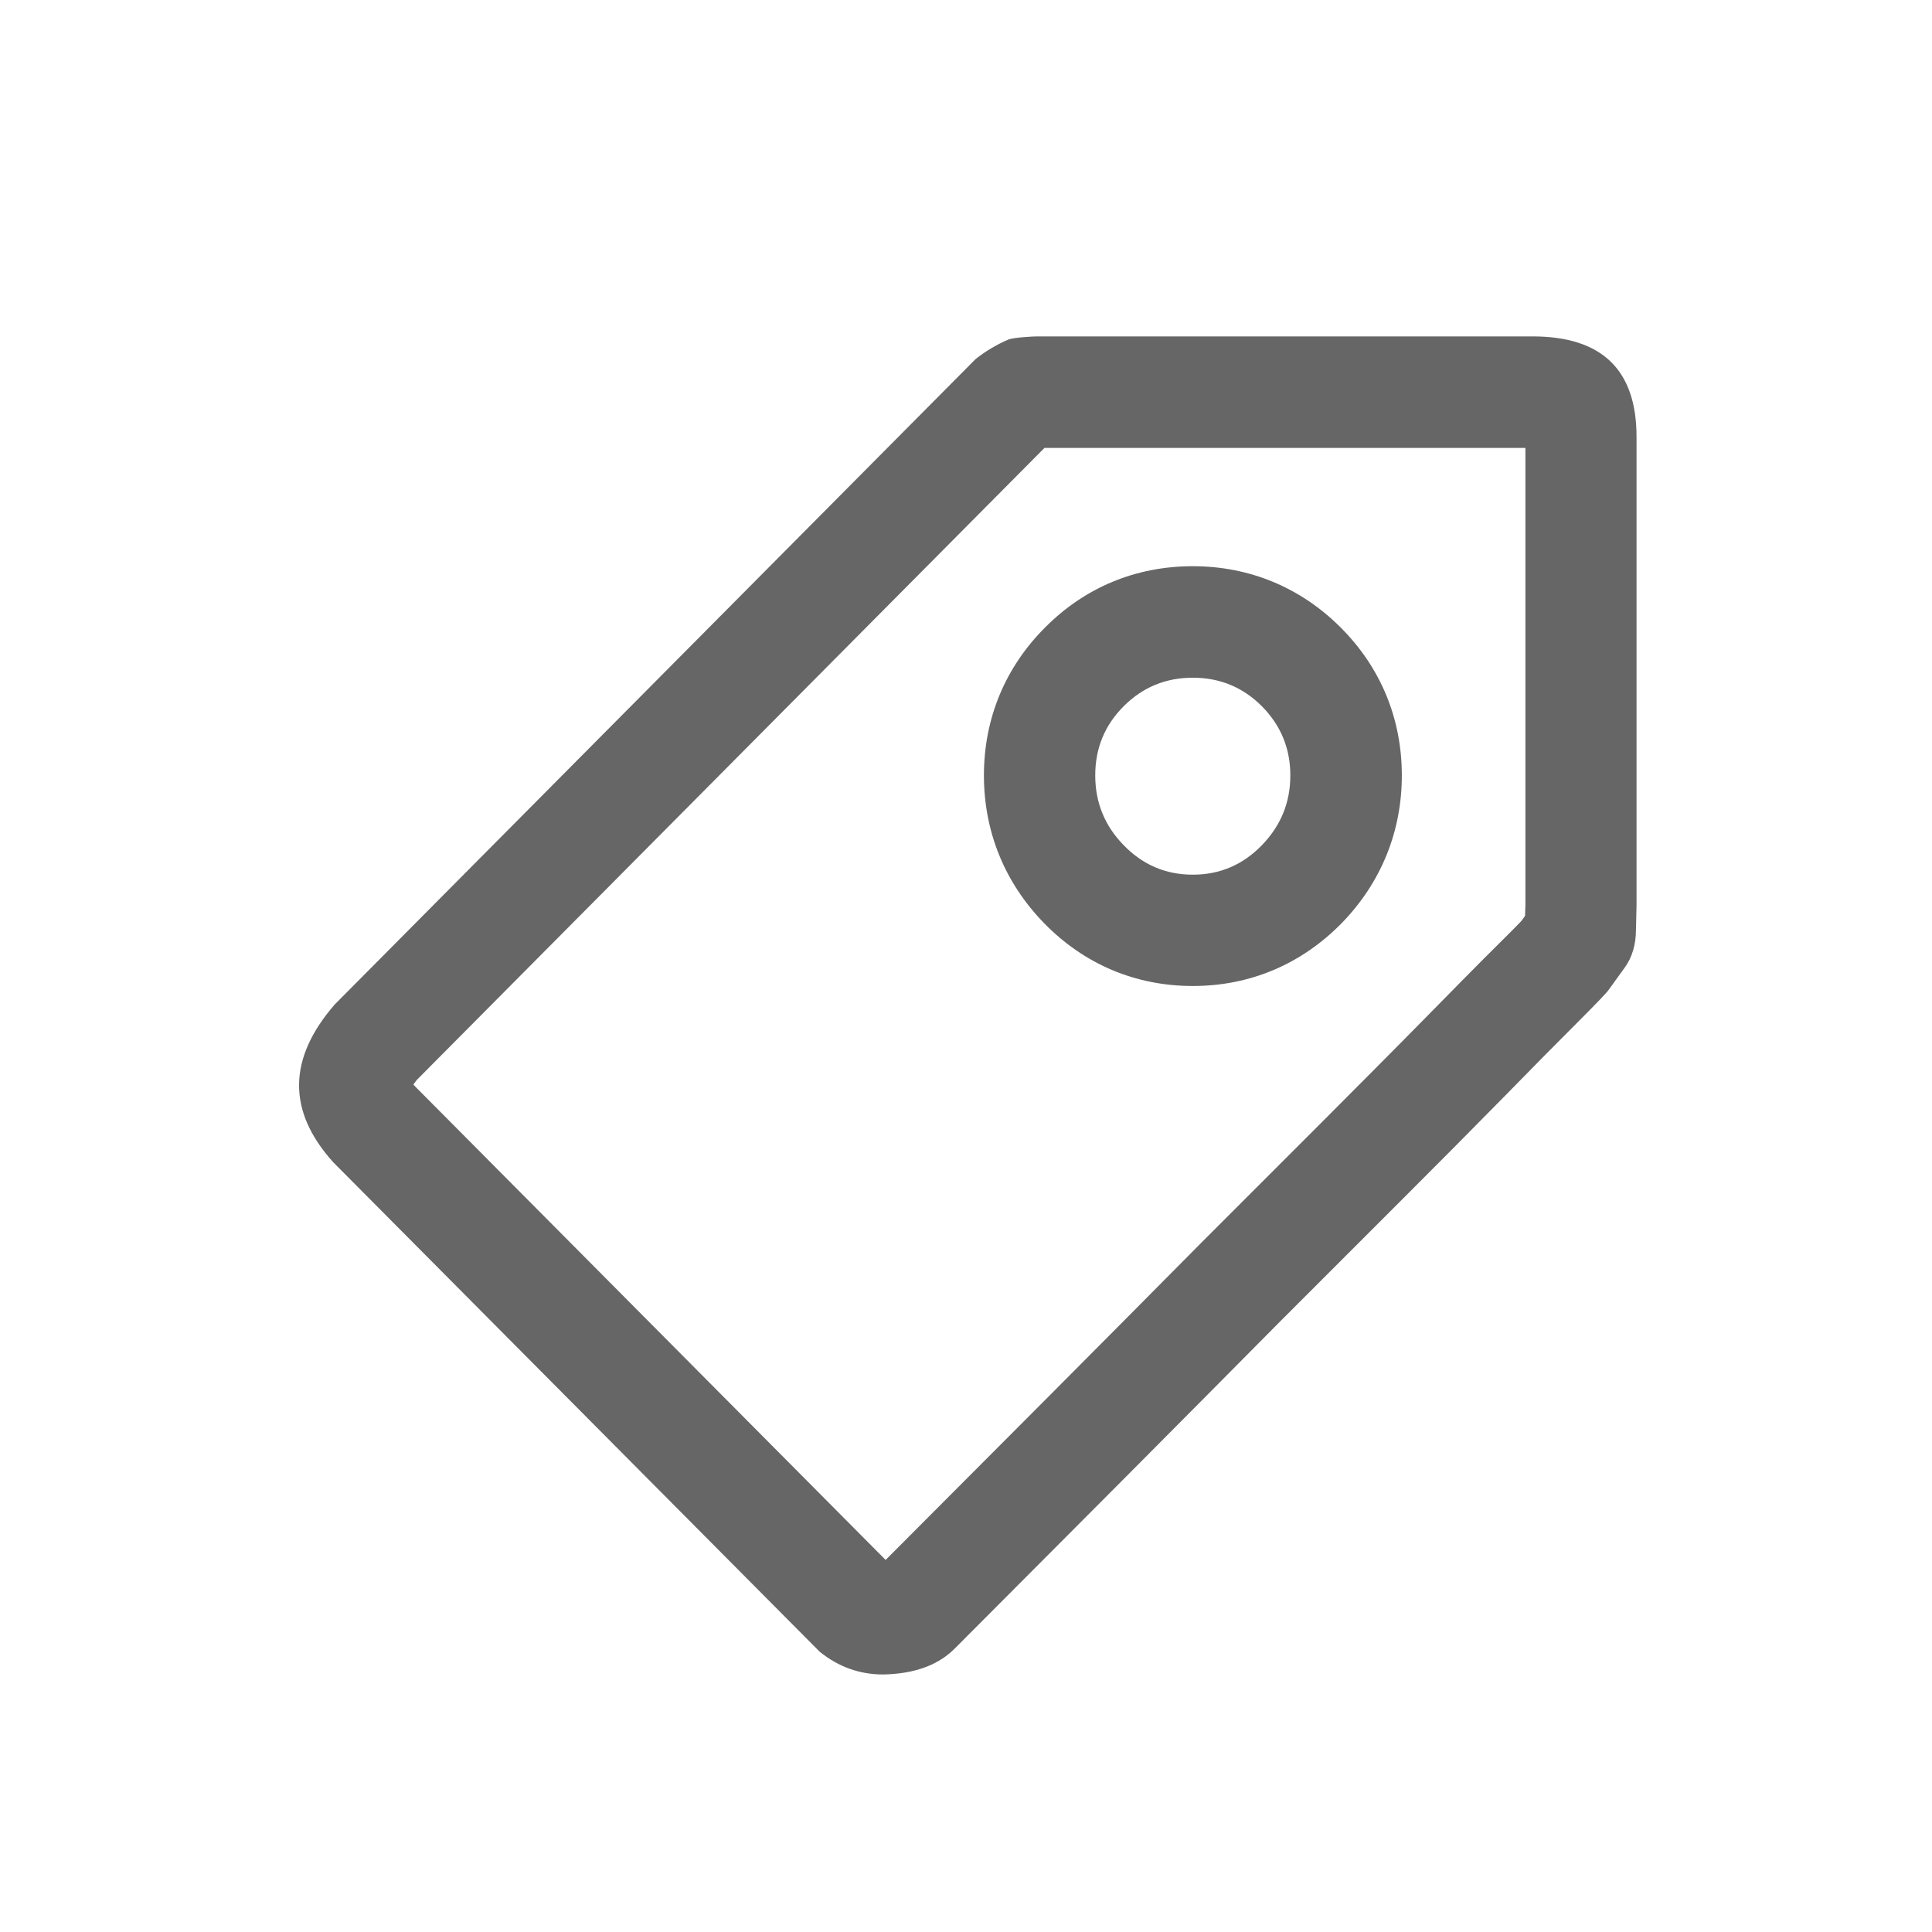
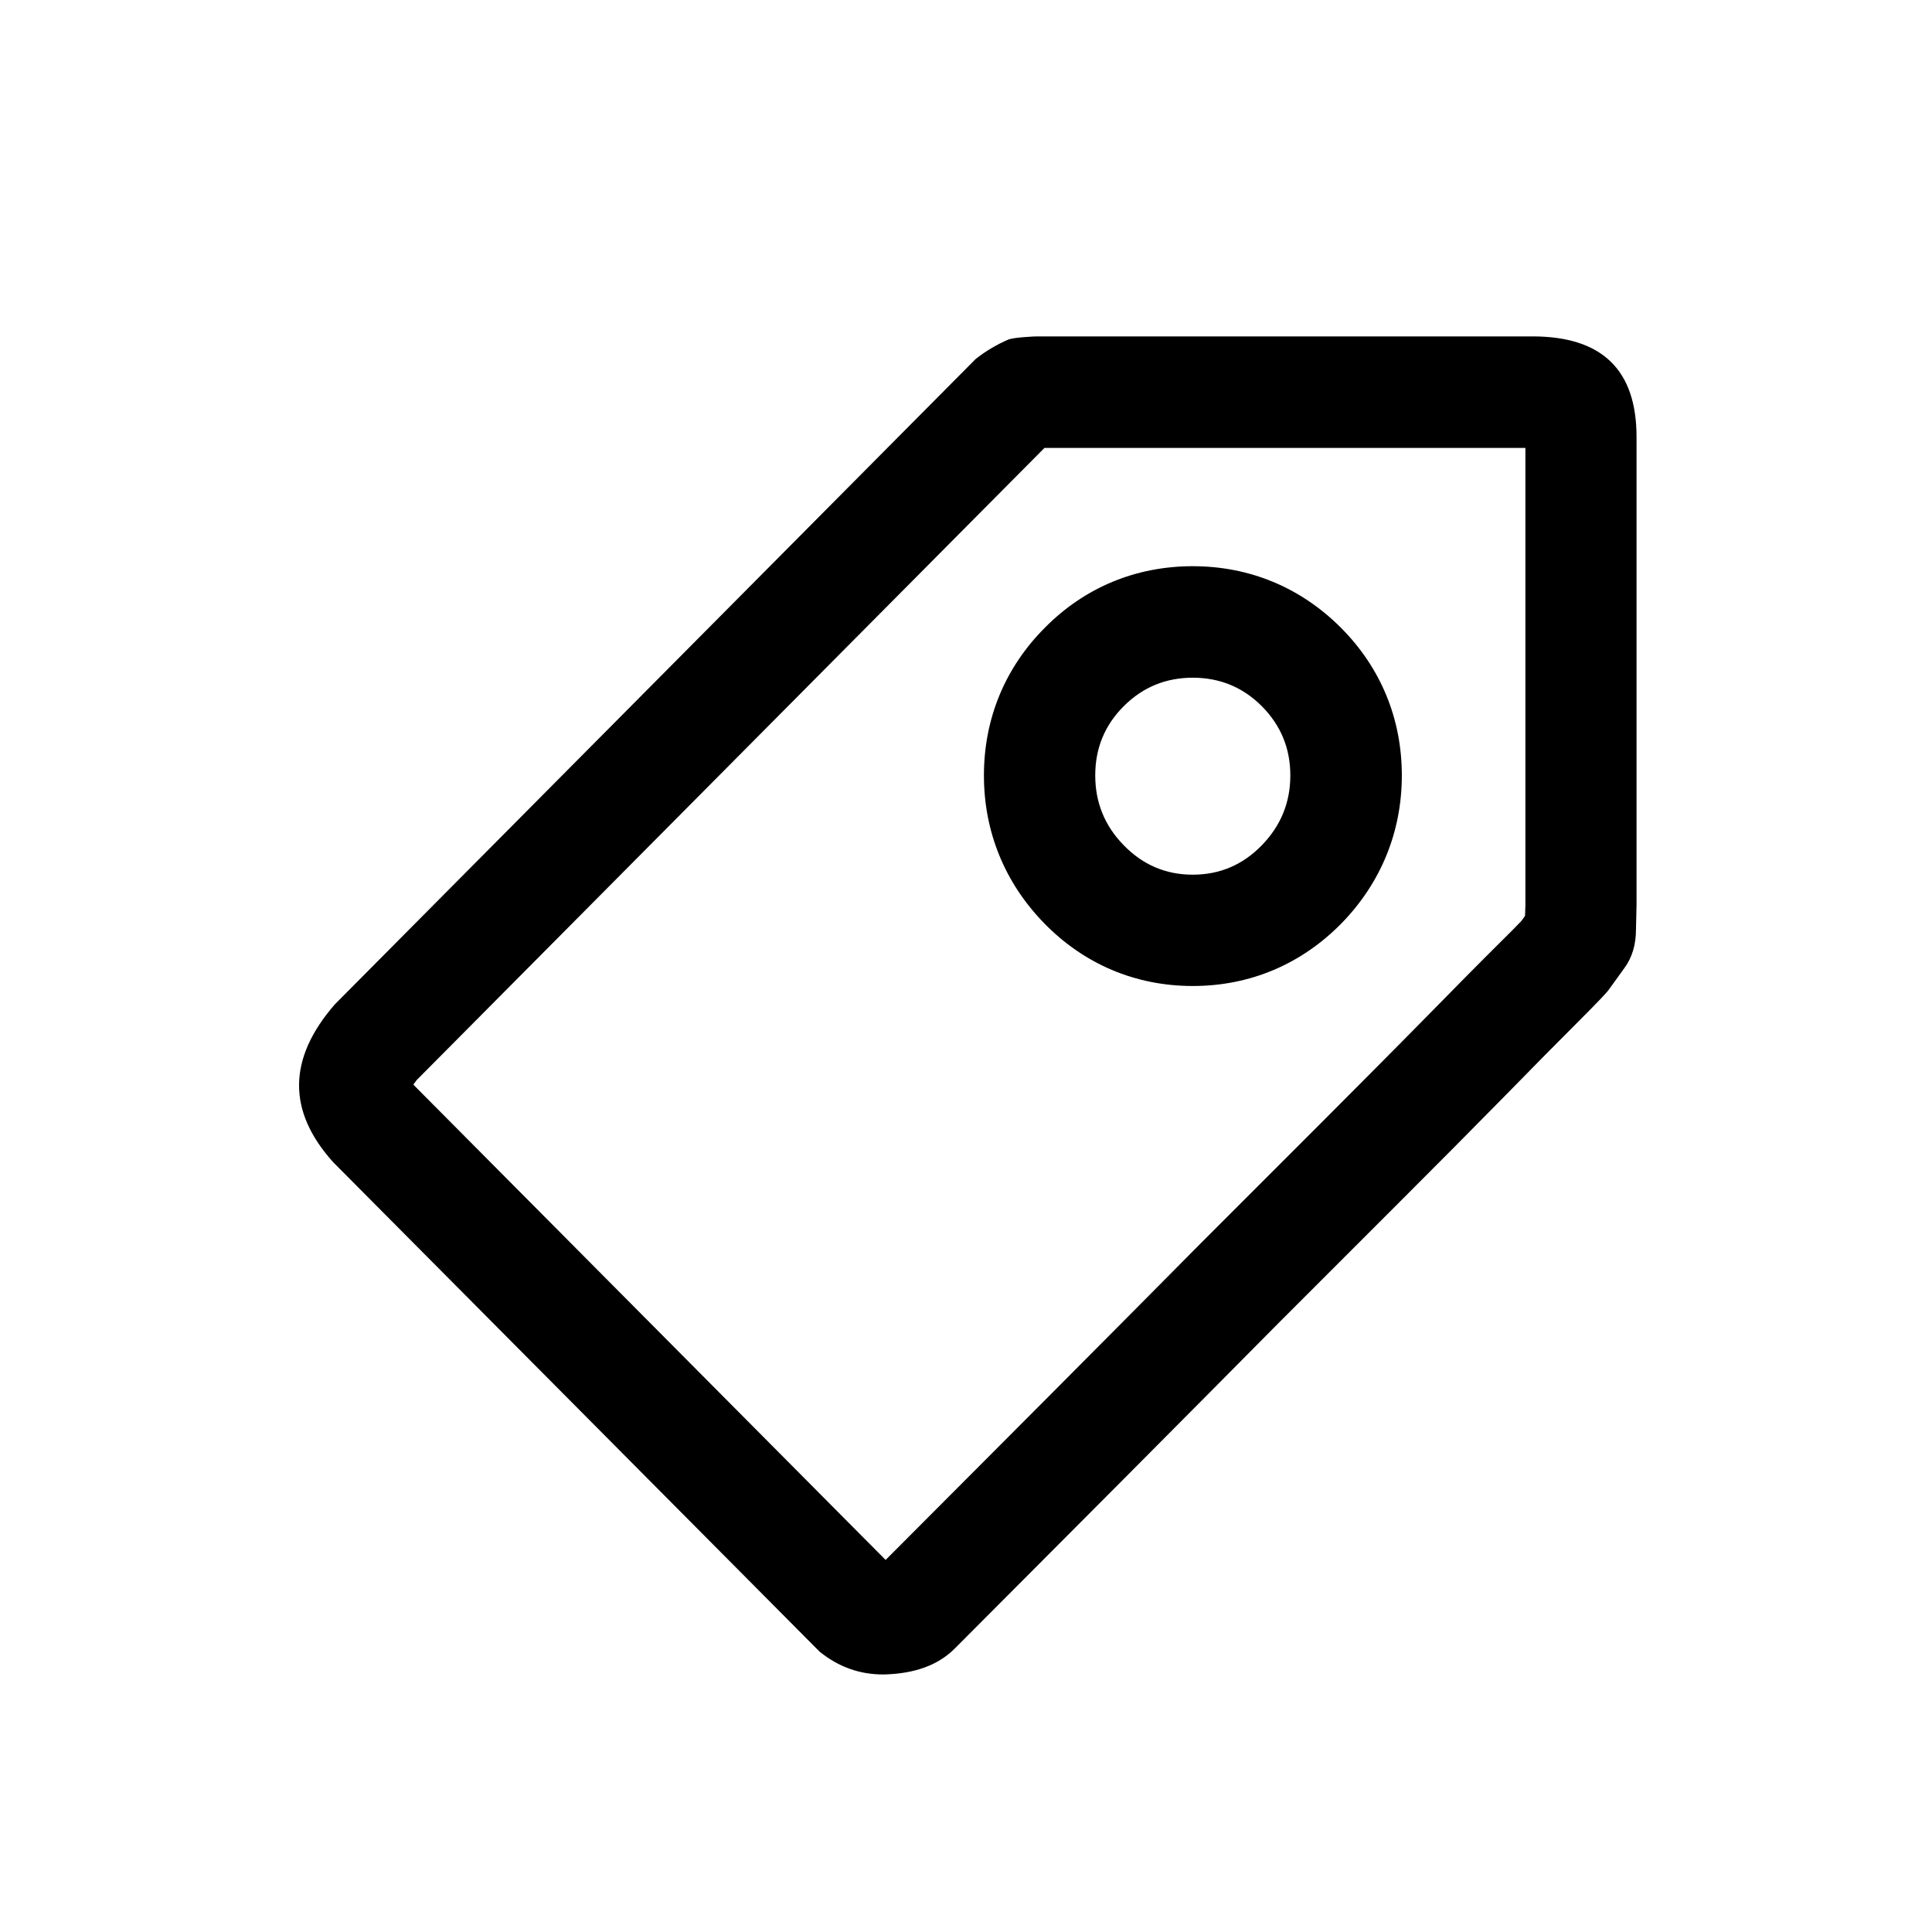
<svg xmlns="http://www.w3.org/2000/svg" t="1599296274893" class="icon" viewBox="0 0 1024 1024" version="1.1" p-id="4496" width="200" height="200">
  <defs>
    <style type="text/css" />
  </defs>
-   <path d="M469.4 826.8c62-62.1 117.5-117.8 166.7-167.5l63.6-63.6c20.5-20.6 38.9-39 55-55.4 16.3-16.6 29.6-30.1 40.1-40.5 5.5-5.4 9.3-9.3 11.6-11.7 0.5-0.7 1.2-1.6 1.9-2.7l0.2-5.7V237.4H553.6l-332.7 335c-0.7 0.9-1.3 1.7-1.8 2.4 0.2 0.2 0.4 0.5 0.6 0.7l249.7 251.3m162.8-526.7c30.1 0 57.2 11.3 78.4 32.5 21.2 21.2 32.4 48.3 32.4 78.4 0 29.7-11 56.8-31.8 78.2-21.3 21.8-48.6 33.4-79 33.4s-57.7-11.6-78.9-33.4c-20.8-21.4-31.8-48.4-31.8-78.2 0-30.1 11.2-57.2 32.4-78.4 21.1-21.3 48.2-32.5 78.3-32.5M468.1 887.5c-12.5 0-23.7-4-33.7-12.1L176.6 616c-24.4-27.1-24.1-54.9 0.8-83.6l339.7-342.1c5.3-4.2 11.2-7.7 17.5-10.4 1.6-0.5 4.2-0.9 8-1.2 3.7-0.3 6.1-0.4 7.1-0.4h262.5c37 0 55.2 17.8 55.2 53.3v248.1l-0.3 12.9c0 8-2 14.8-6 20.3s-6.8 9.4-8.3 11.5c-0.5 1-6 6.8-16.3 17.1s-23.6 23.7-39.7 40.2c-16.2 16.5-34.6 35-55.3 55.7l-63.7 63.7C627.4 752 570.1 809.6 506 873.8c-8 8-19.1 12.5-33.4 13.5-1.5 0.1-3.1 0.2-4.5 0.2z m164.1-528.3c-14.3 0-26.5 5-36.6 15.1-10.1 10.1-15.1 22.3-15.1 36.7 0 14.3 5 26.7 15.1 37 10.1 10.4 22.3 15.6 36.6 15.6s26.5-5.2 36.6-15.6c10.1-10.4 15.1-22.7 15.1-37s-5-26.5-15.1-36.7c-10.1-10.1-22.3-15.1-36.6-15.1z" fill="#666666" p-id="4497" />
+   <path d="M469.4 826.8c62-62.1 117.5-117.8 166.7-167.5l63.6-63.6c20.5-20.6 38.9-39 55-55.4 16.3-16.6 29.6-30.1 40.1-40.5 5.5-5.4 9.3-9.3 11.6-11.7 0.5-0.7 1.2-1.6 1.9-2.7l0.2-5.7V237.4H553.6l-332.7 335c-0.7 0.9-1.3 1.7-1.8 2.4 0.2 0.2 0.4 0.5 0.6 0.7l249.7 251.3m162.8-526.7c30.1 0 57.2 11.3 78.4 32.5 21.2 21.2 32.4 48.3 32.4 78.4 0 29.7-11 56.8-31.8 78.2-21.3 21.8-48.6 33.4-79 33.4s-57.7-11.6-78.9-33.4c-20.8-21.4-31.8-48.4-31.8-78.2 0-30.1 11.2-57.2 32.4-78.4 21.1-21.3 48.2-32.5 78.3-32.5M468.1 887.5c-12.5 0-23.7-4-33.7-12.1L176.6 616c-24.4-27.1-24.1-54.9 0.8-83.6l339.7-342.1c5.3-4.2 11.2-7.7 17.5-10.4 1.6-0.5 4.2-0.9 8-1.2 3.7-0.3 6.1-0.4 7.1-0.4h262.5c37 0 55.2 17.8 55.2 53.3v248.1l-0.3 12.9c0 8-2 14.8-6 20.3s-6.8 9.4-8.3 11.5c-0.5 1-6 6.8-16.3 17.1s-23.6 23.7-39.7 40.2c-16.2 16.5-34.6 35-55.3 55.7l-63.7 63.7C627.4 752 570.1 809.6 506 873.8c-8 8-19.1 12.5-33.4 13.5-1.5 0.1-3.1 0.2-4.5 0.2z m164.1-528.3c-14.3 0-26.5 5-36.6 15.1-10.1 10.1-15.1 22.3-15.1 36.7 0 14.3 5 26.7 15.1 37 10.1 10.4 22.3 15.6 36.6 15.6s26.5-5.2 36.6-15.6c10.1-10.4 15.1-22.7 15.1-37s-5-26.5-15.1-36.7c-10.1-10.1-22.3-15.1-36.6-15.1z" p-id="4497" />
</svg>
